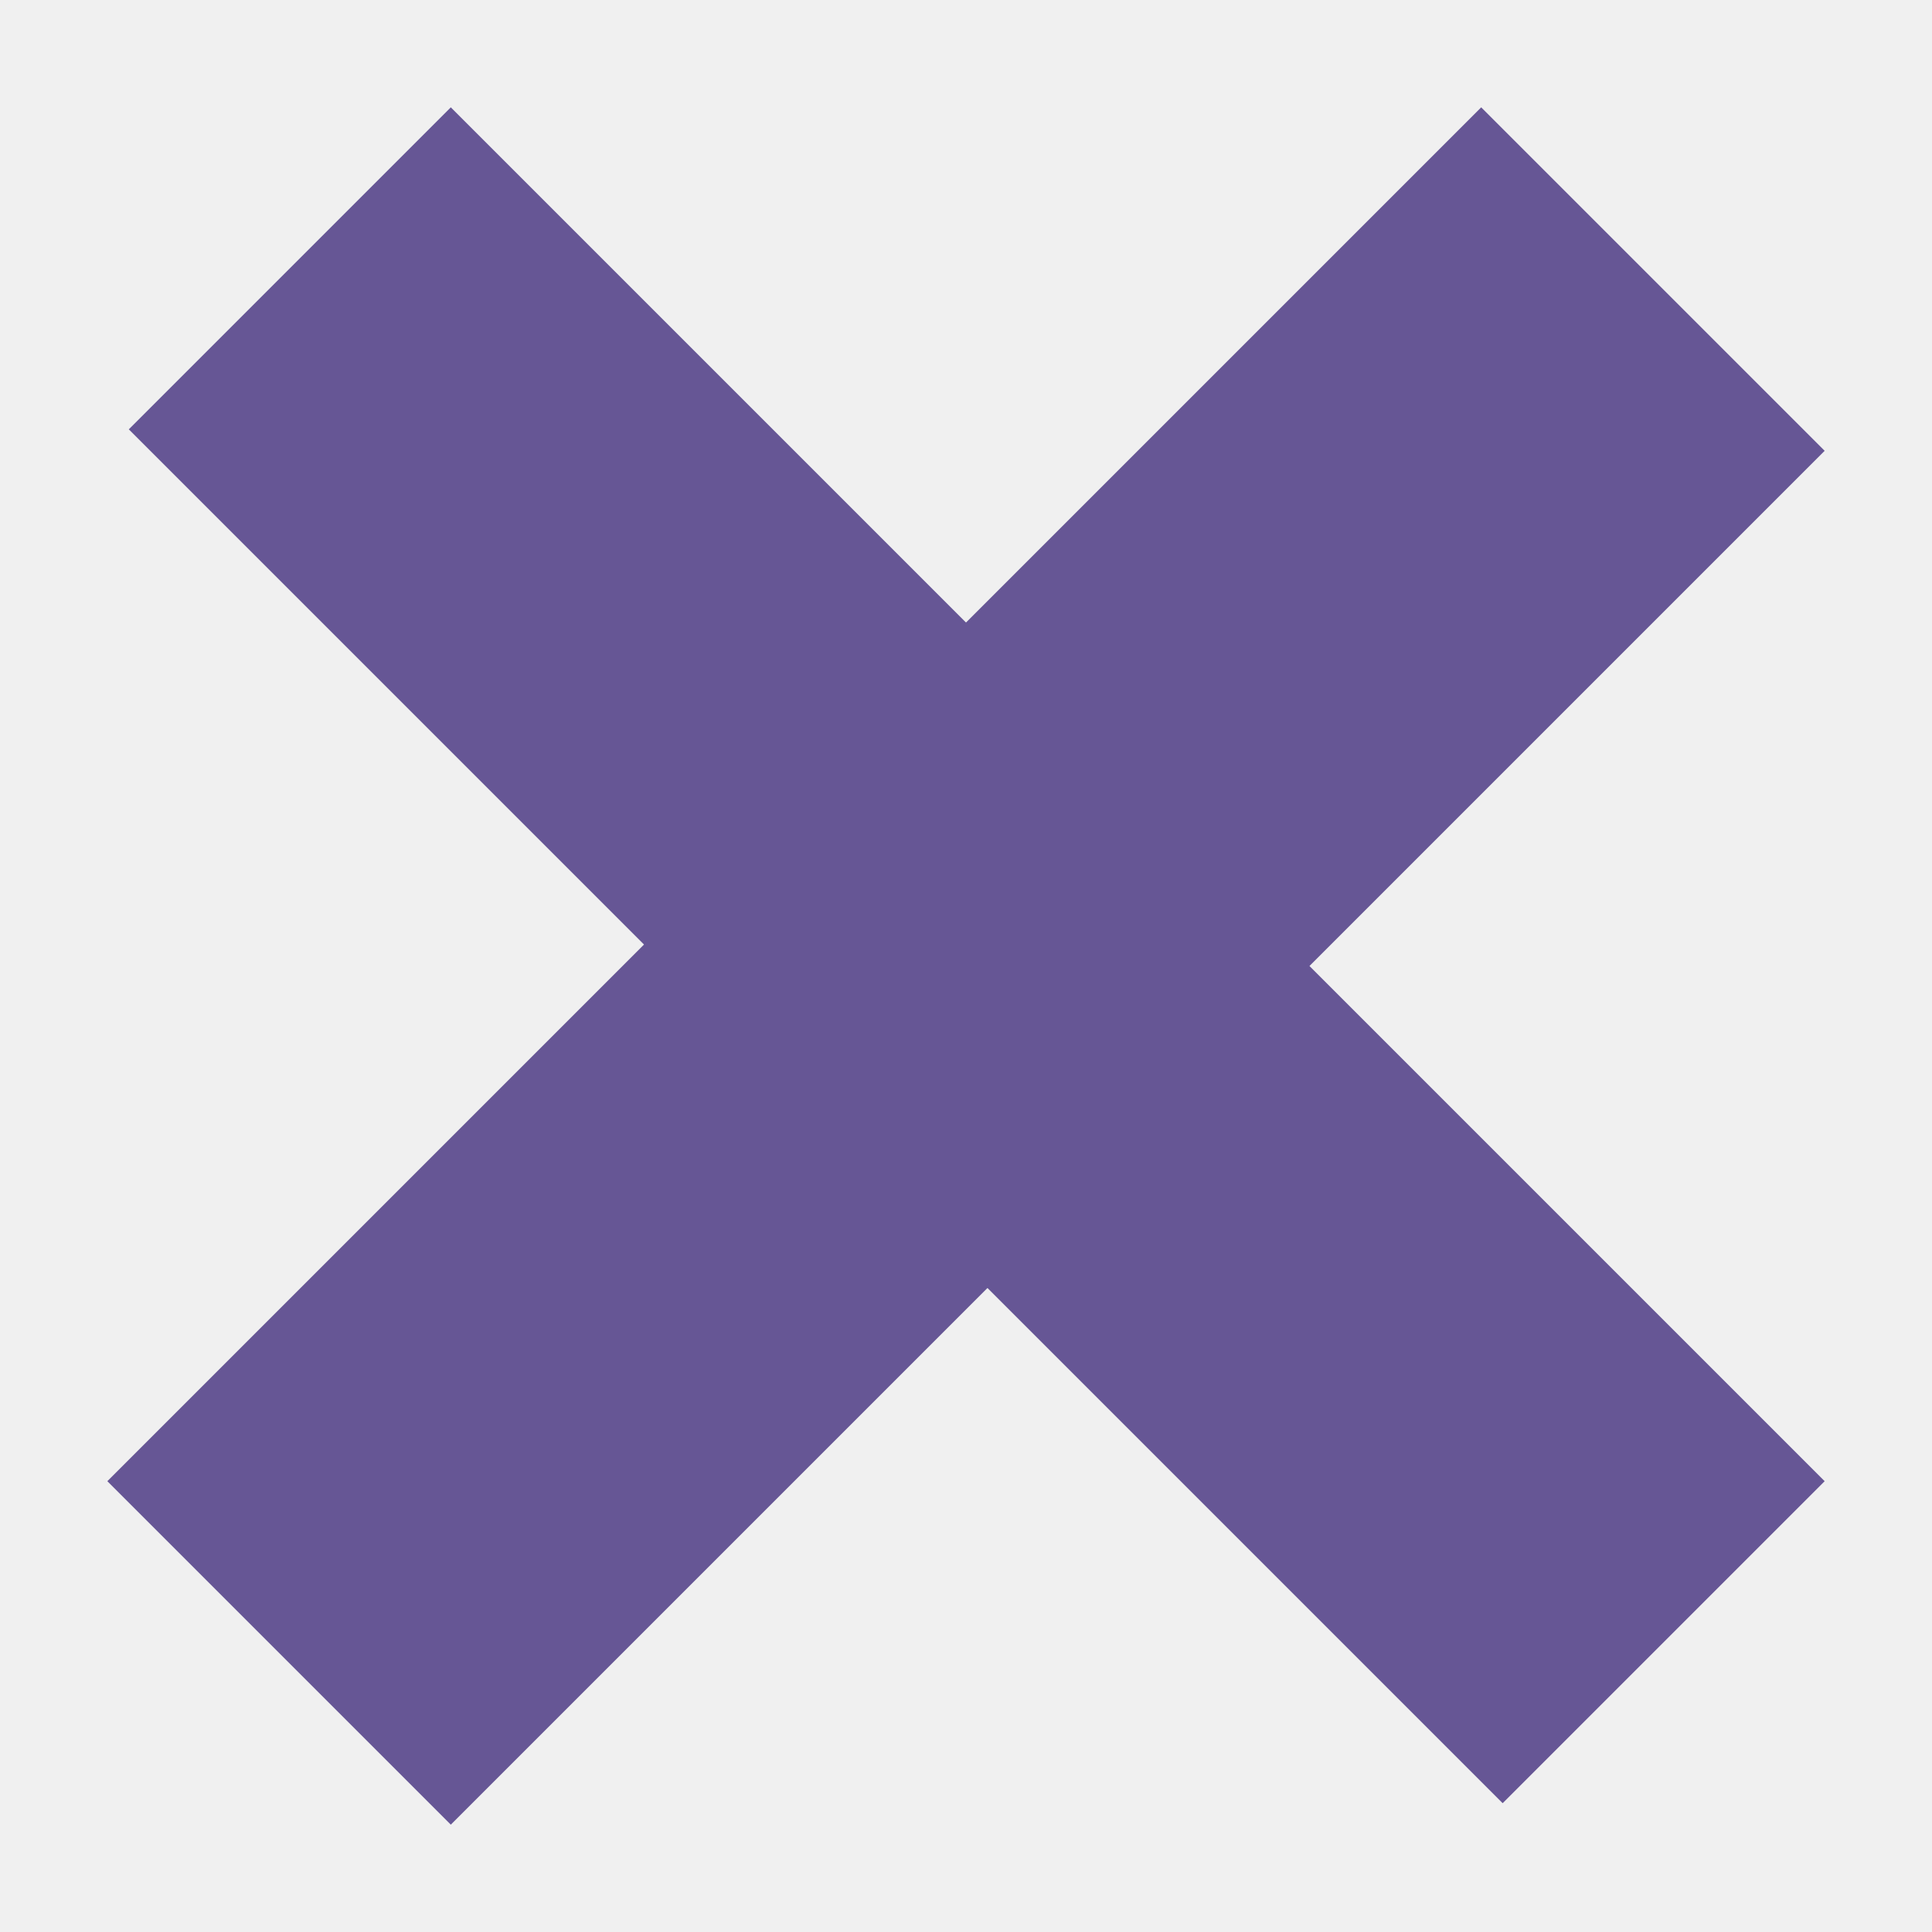
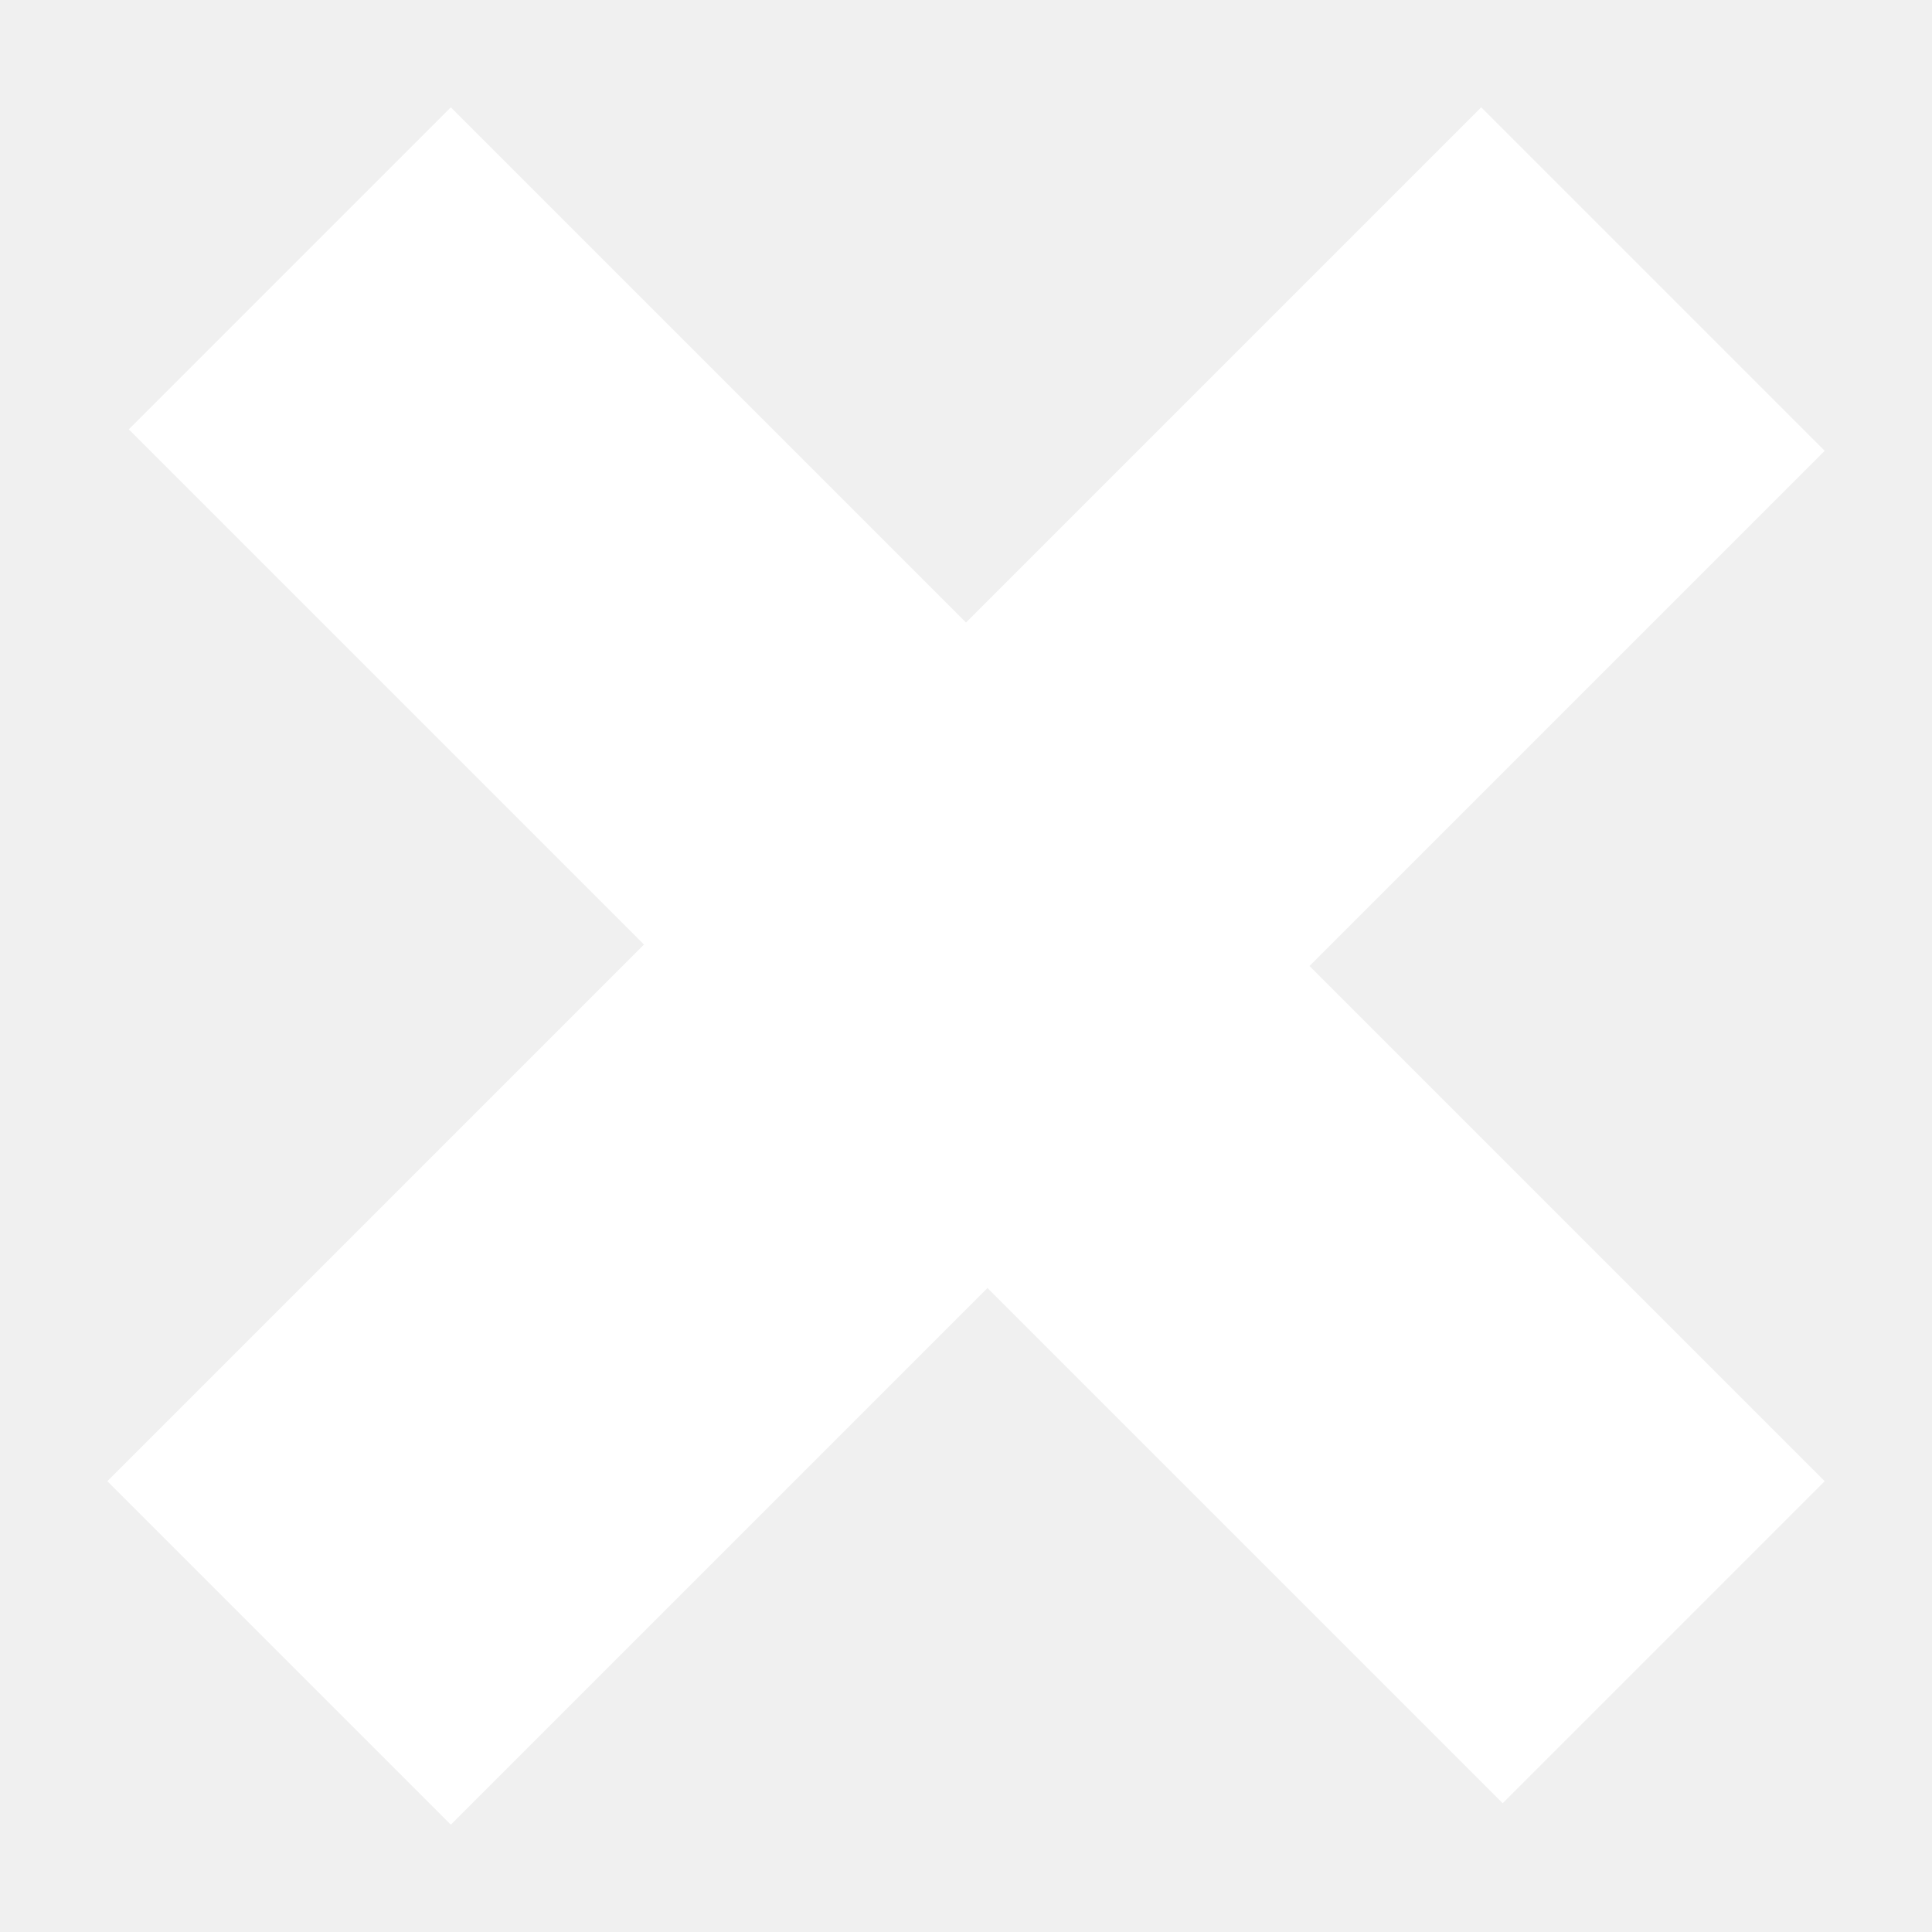
<svg xmlns="http://www.w3.org/2000/svg" version="1.1" id="Layer_1" x="0px" y="0px" viewBox="0 0 9 9" enable-background="new 0 0 9 9" xml:space="preserve">
  <g>
    <g>
-       <path fill="#665695" d="M7.6,2.1L5.2,4.5l2.4,2.4L7,7.5L4.6,5.1L2.1,7.6L1.4,6.9l2.5-2.5L1.5,2l0.6-0.6l2.4,2.4l2.4-2.4L7.6,2.1z" />
-       <polygon fill="#665695" points="2.1,8.5 0.5,6.9 3,4.4 0.6,2 2.1,0.5 4.5,2.9 6.9,0.5 8.5,2.1 6.1,4.5 8.5,6.9 7,8.4 4.6,6   " />
+       <path fill="#FFFFFF" d="M7.6,2.1L5.2,4.5l2.4,2.4L7,7.5L4.6,5.1L2.1,7.6L1.4,6.9l2.5-2.5L1.5,2l0.6-0.6l2.4,2.4l2.4-2.4L7.6,2.1z" />
+       <polygon fill="#FFFFFF" points="2.1,8.5 0.5,6.9 3,4.4 0.6,2 2.1,0.5 4.5,2.9 6.9,0.5 8.5,2.1 6.1,4.5 8.5,6.9 7,8.4 4.6,6   " />
    </g>
  </g>
</svg>
